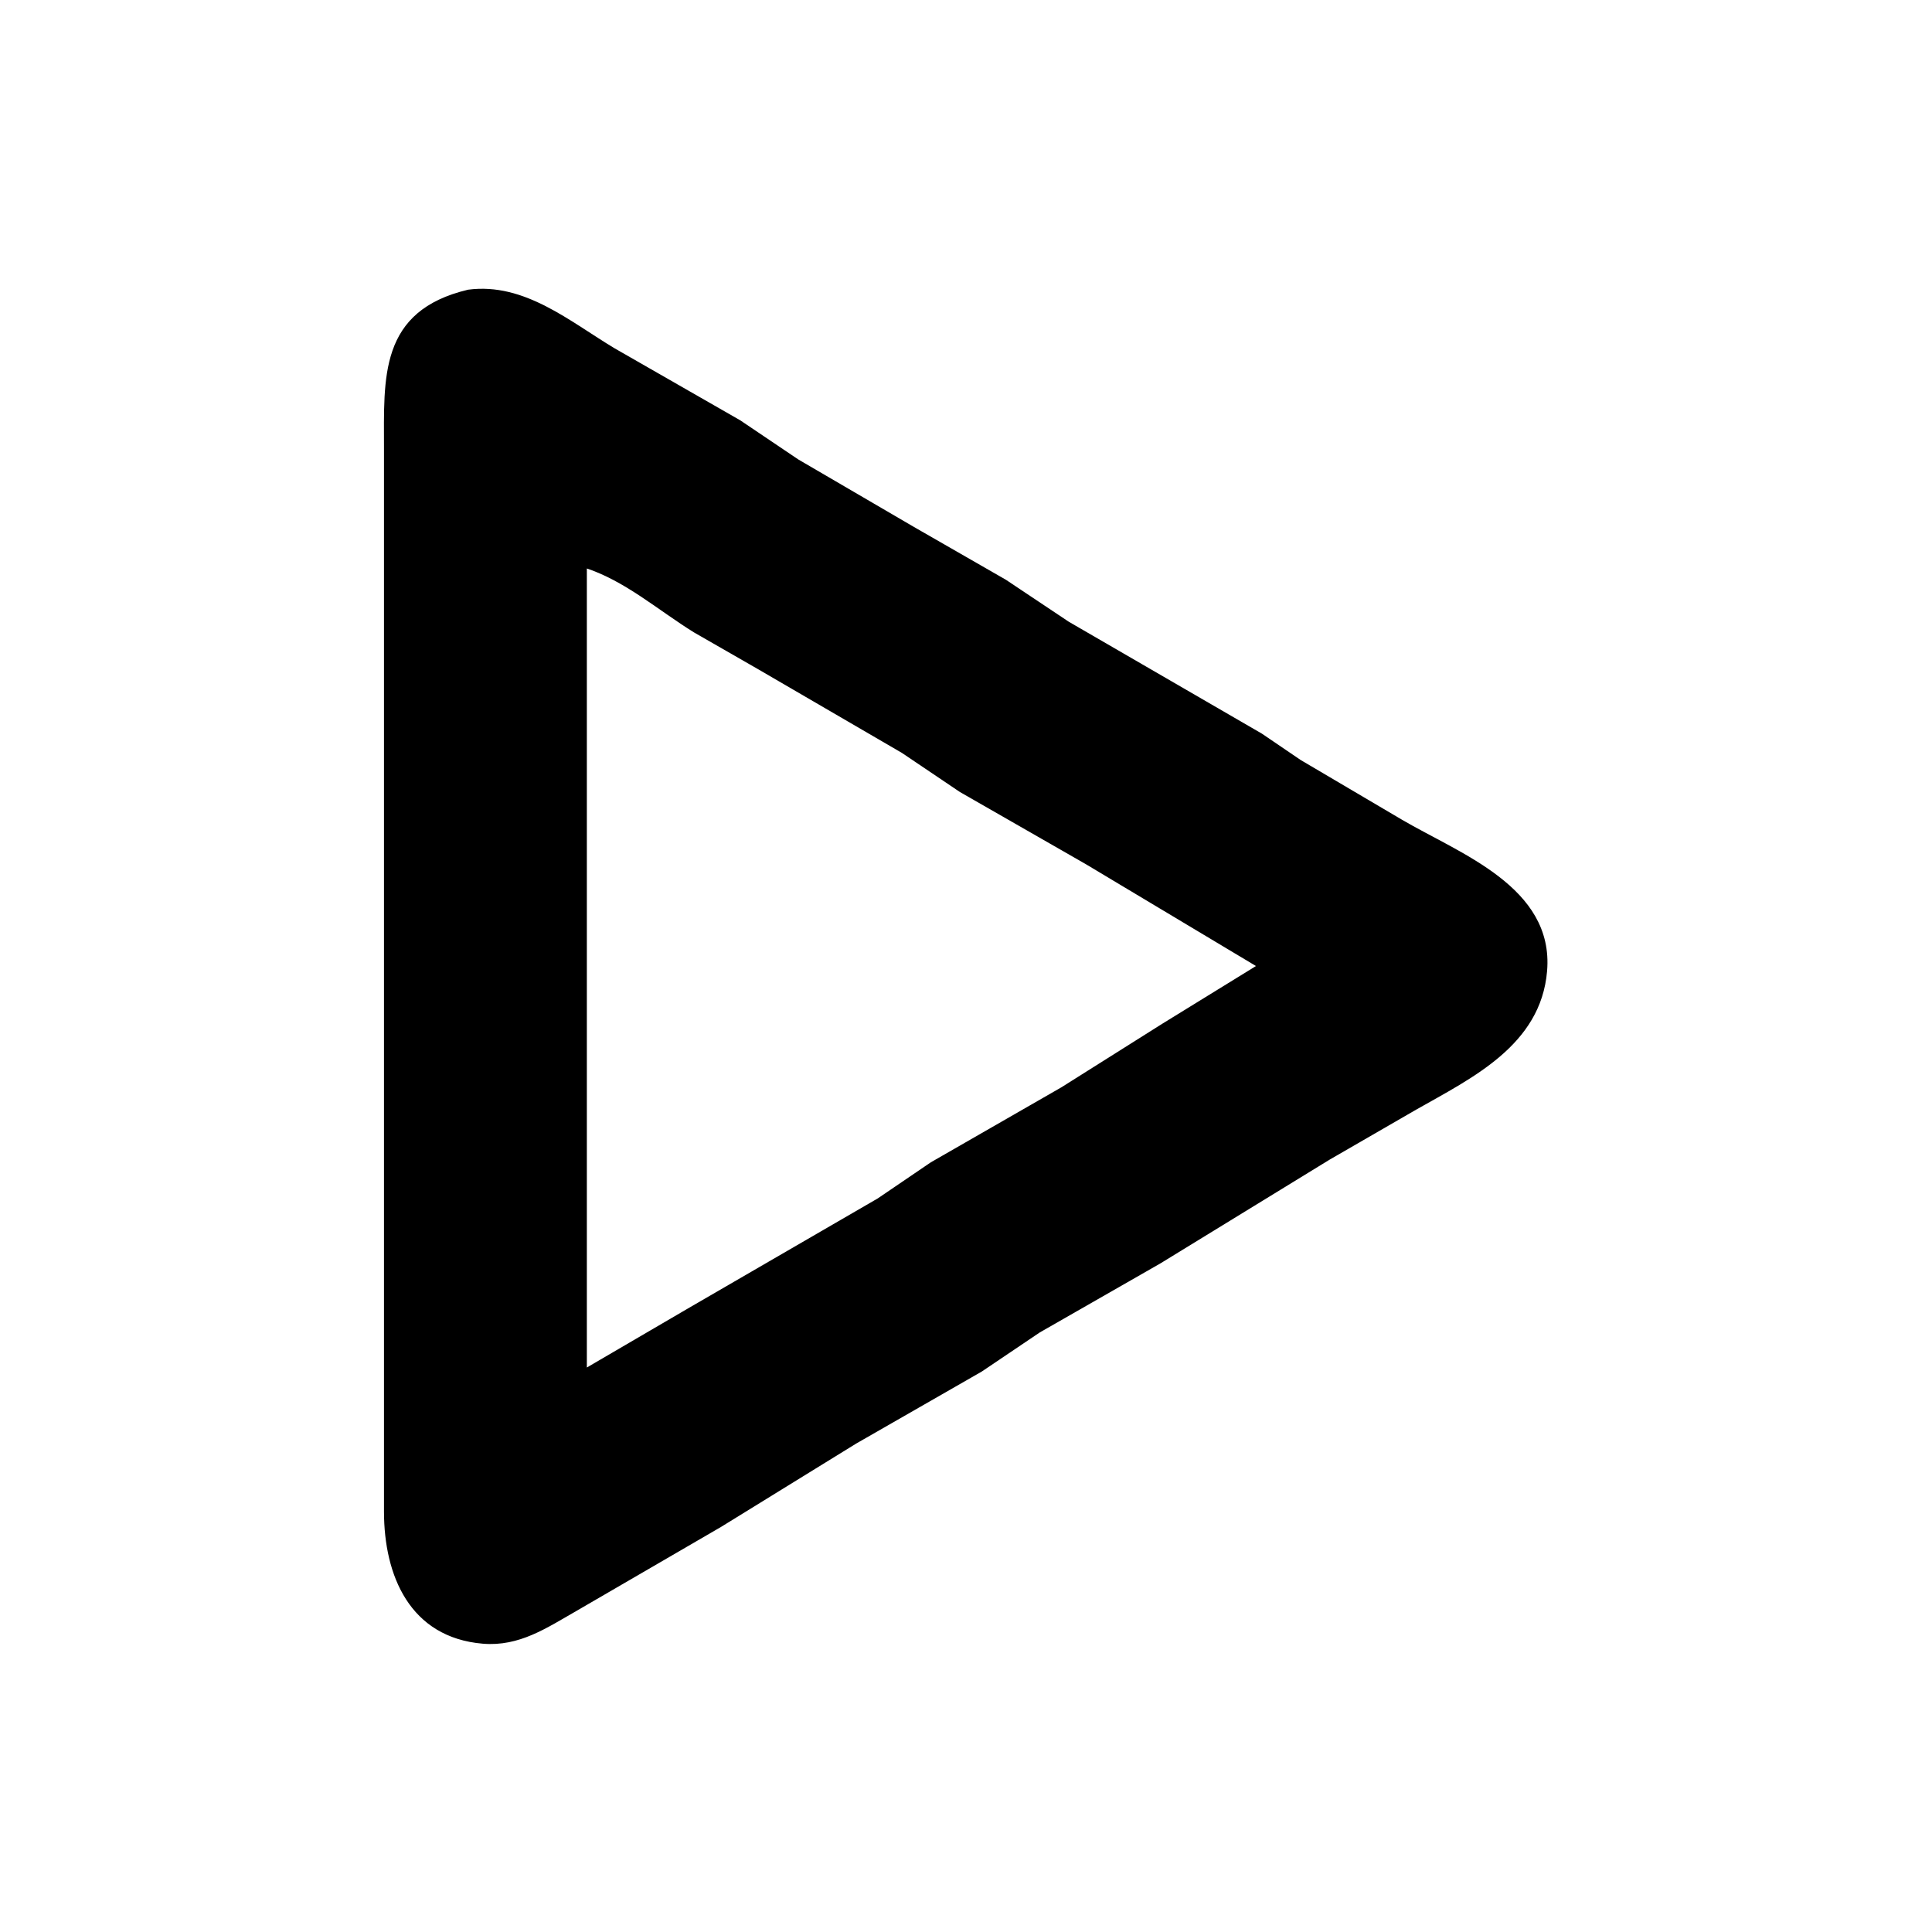
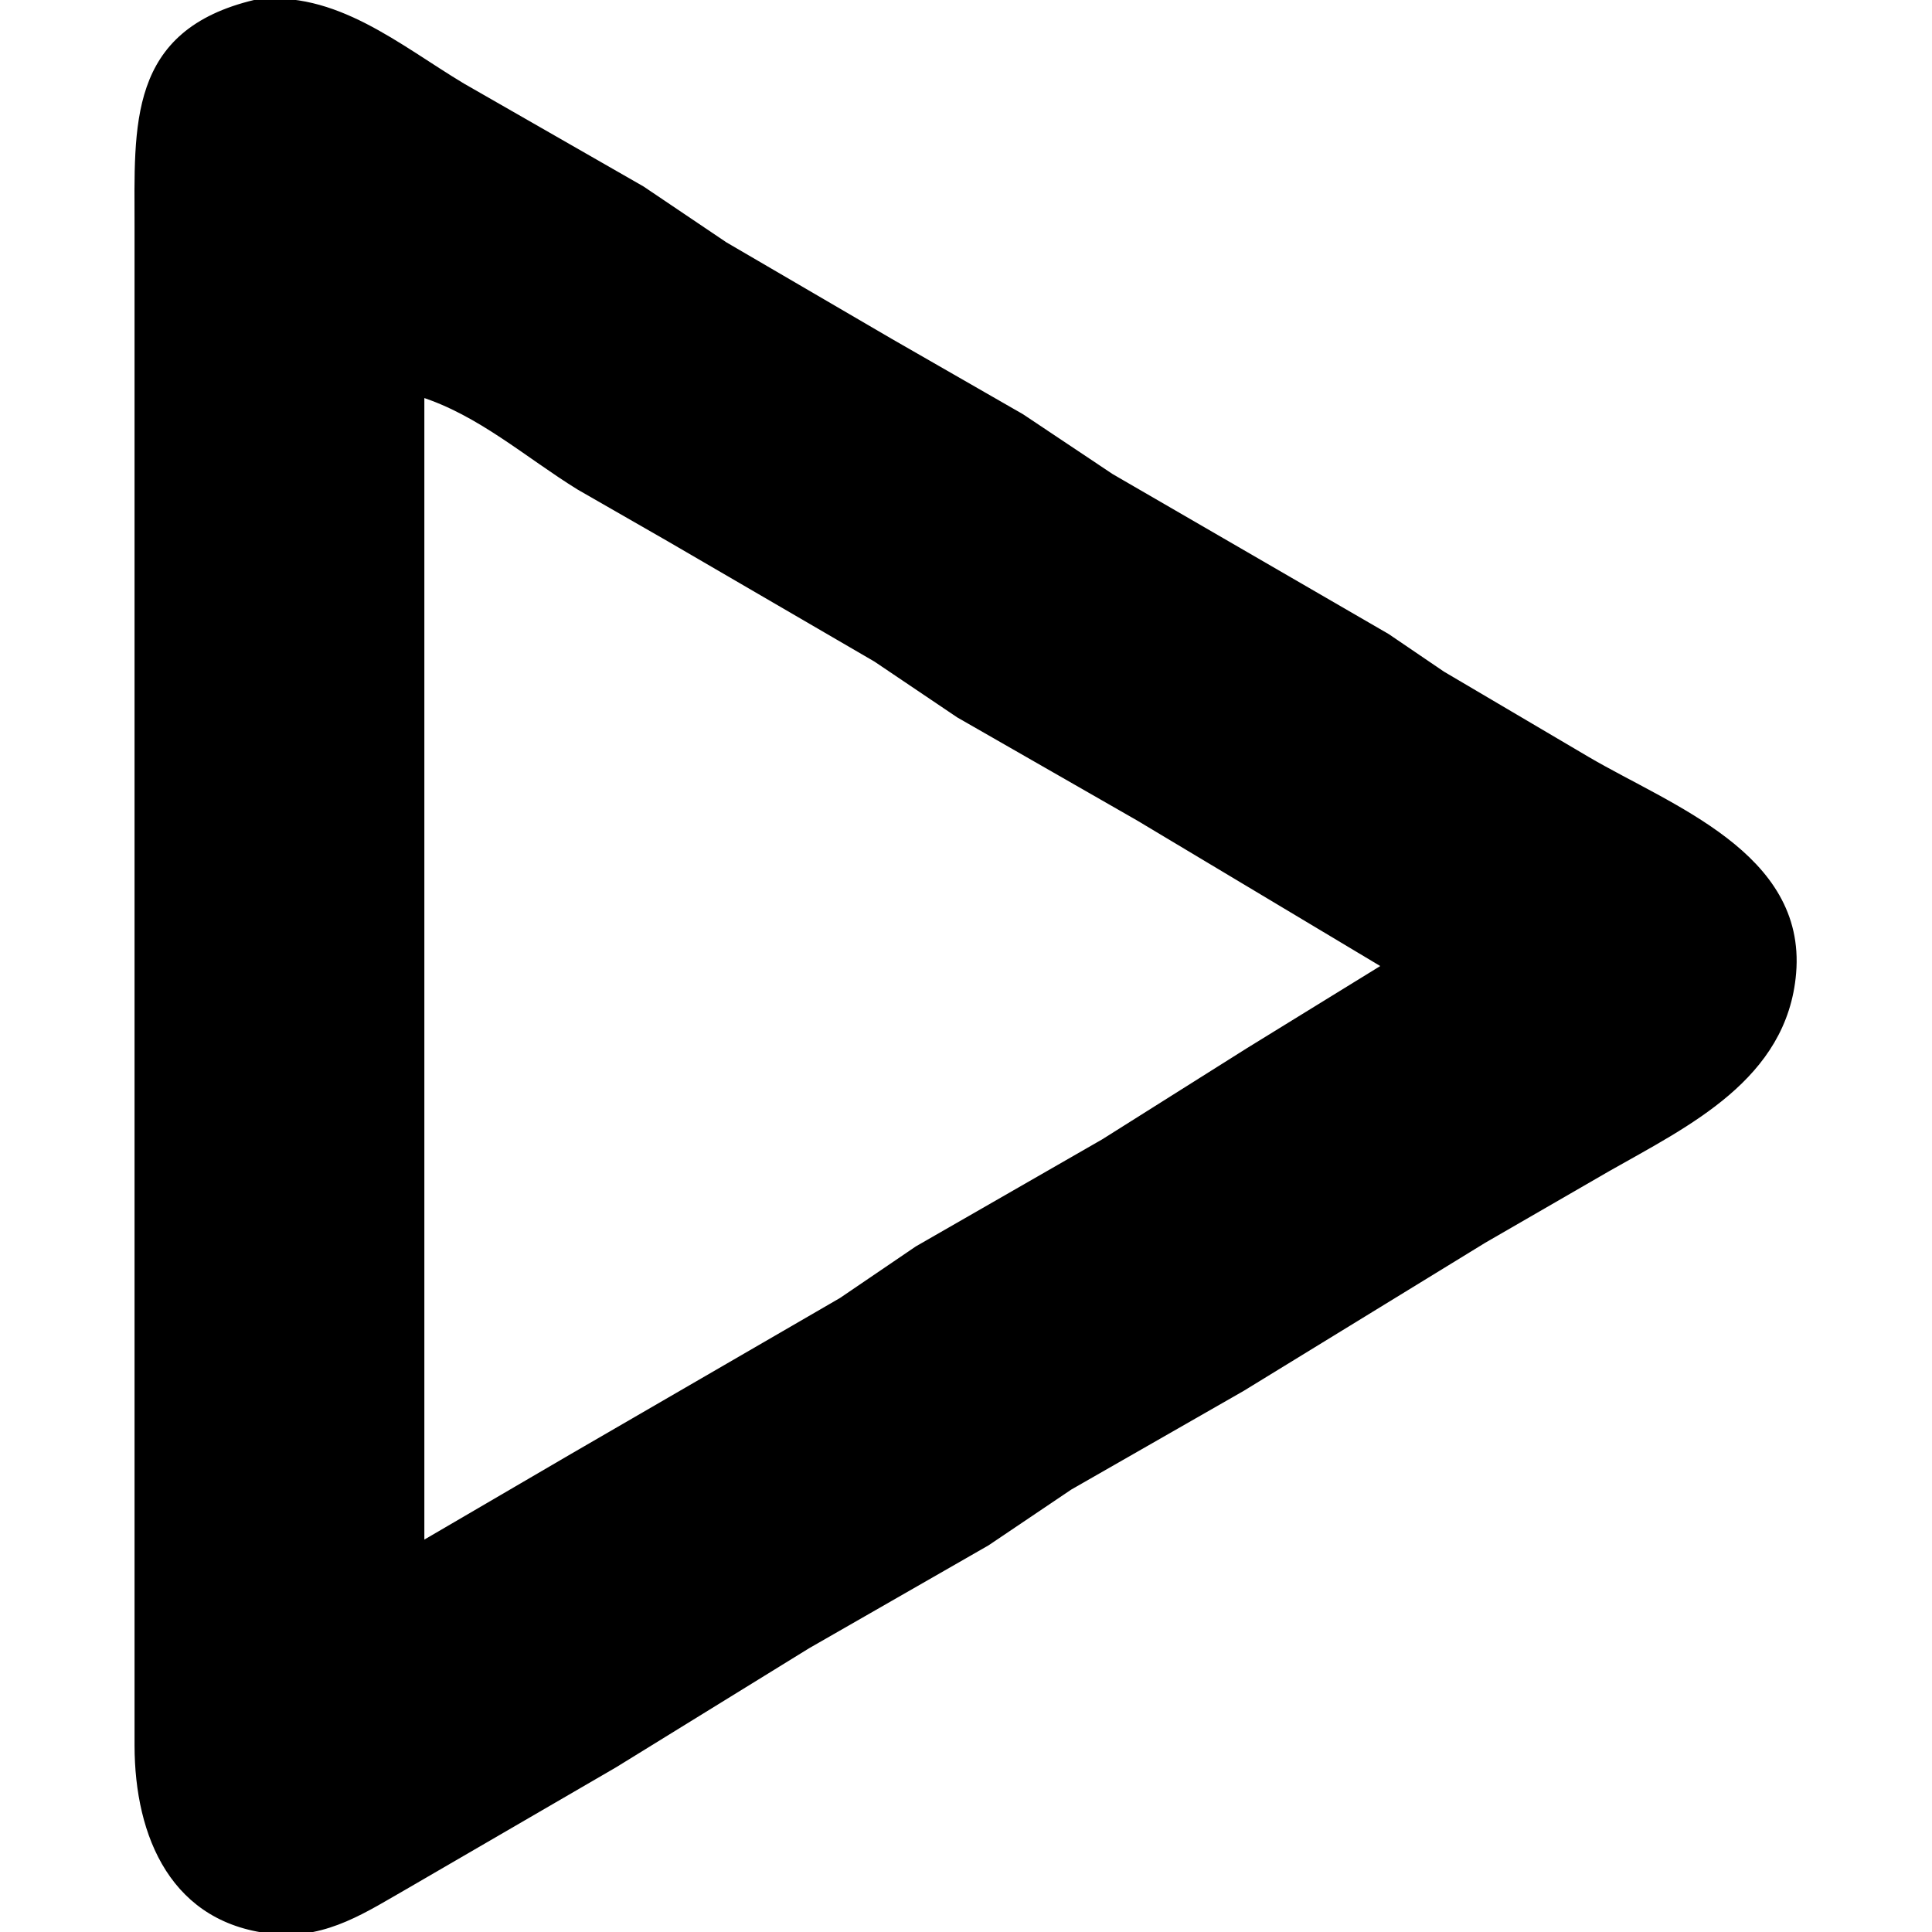
- <svg xmlns="http://www.w3.org/2000/svg" width="5.556in" height="5.556in" viewBox="0 0 400 400">
-   <path id="Selection" fill="currentColor" stroke="currentColor" stroke-width="1" d="M 127.00,72.55            C 127.00,72.55 153.00,87.45 153.00,87.45              153.00,87.45 165.00,95.54 165.00,95.54              165.00,95.54 189.00,109.55 189.00,109.55              189.00,109.55 208.00,120.46 208.00,120.46              208.00,120.46 221.00,129.14 221.00,129.14              221.00,129.14 261.00,152.32 261.00,152.32              261.00,152.32 269.00,157.76 269.00,157.76              269.00,157.76 290.00,170.14 290.00,170.14              302.03,177.19 321.24,183.98 319.81,201.00              318.55,216.07 304.53,222.73 293.00,229.28              293.00,229.28 275.00,239.68 275.00,239.68              275.00,239.68 240.00,261.14 240.00,261.14              240.00,261.14 215.00,275.45 215.00,275.45              215.00,275.45 203.00,283.54 203.00,283.54              203.00,283.54 177.00,298.45 177.00,298.45              177.00,298.45 149.00,315.72 149.00,315.72              149.00,315.72 119.00,333.15 119.00,333.15              112.92,336.62 107.37,340.43 100.00,339.81              85.23,338.57 80.02,326.03 80.00,313.00              80.00,313.00 80.00,122.00 80.00,122.00              80.00,122.00 80.00,93.00 80.00,93.00              80.00,78.12 78.94,64.77 97.00,60.47              108.44,58.97 117.72,66.99 127.00,72.55 Z            M 225.00,178.45            C 225.00,178.45 199.00,163.55 199.00,163.55              199.00,163.55 187.00,155.46 187.00,155.46              187.00,155.46 157.00,138.00 157.00,138.00              157.00,138.00 144.00,130.54 144.00,130.54              136.45,125.88 129.60,119.72 121.00,117.00              121.00,117.00 121.00,284.00 121.00,284.00              121.00,284.00 143.00,271.15 143.00,271.15              143.00,271.15 182.00,248.54 182.00,248.54              182.00,248.54 193.00,241.06 193.00,241.06              193.00,241.06 220.00,225.55 220.00,225.55              220.00,225.55 241.00,212.32 241.00,212.32              241.00,212.32 261.00,200.00 261.00,200.00              261.00,200.00 225.00,178.45 225.00,178.45 Z" />
+ <svg xmlns="http://www.w3.org/2000/svg" width="3.889in" height="3.889in" viewBox="0 0 280 280">
+   <path id="Selection" fill="currentColor" stroke="currentColor" stroke-width="1" d="M 67.00,12.55            C 67.00,12.55 93.00,27.45 93.00,27.45              93.00,27.45 105.00,35.54 105.00,35.54              105.00,35.54 129.00,49.55 129.00,49.55              129.00,49.55 148.00,60.46 148.00,60.46              148.00,60.46 161.00,69.14 161.00,69.14              161.00,69.14 201.00,92.32 201.00,92.32              201.00,92.32 209.00,97.76 209.00,97.76              209.00,97.76 230.00,110.14 230.00,110.14              242.03,117.19 261.24,123.98 259.81,141.00              258.55,156.07 244.53,162.73 233.00,169.28              233.00,169.28 215.00,179.68 215.00,179.68              215.00,179.68 180.00,201.14 180.00,201.14              180.00,201.14 155.00,215.45 155.00,215.45              155.00,215.45 143.00,223.54 143.00,223.54              143.00,223.54 117.00,238.45 117.00,238.45              117.00,238.45 89.00,255.72 89.00,255.72              89.00,255.72 59.00,273.15 59.00,273.15              52.92,276.62 47.37,280.43 40.00,279.81              25.23,278.57 20.02,266.03 20.00,253.00              20.00,253.00 20.00,62.00 20.00,62.00              20.00,62.00 20.00,33.00 20.00,33.00              20.00,18.12 18.94,4.77 37.00,0.47              48.44,-1.03 57.72,6.99 67.00,12.55 Z            M 165.00,118.45            C 165.00,118.45 139.00,103.55 139.00,103.55              139.00,103.55 127.00,95.46 127.00,95.46              127.00,95.46 97.00,78.00 97.00,78.00              97.00,78.00 84.00,70.54 84.00,70.54              76.45,65.88 69.60,59.72 61.00,57.00              61.00,57.00 61.00,224.00 61.00,224.00              61.00,224.00 83.00,211.15 83.00,211.15              83.00,211.15 122.00,188.54 122.00,188.54              122.00,188.54 133.00,181.06 133.00,181.06              133.00,181.06 160.00,165.55 160.00,165.55              160.00,165.55 181.00,152.32 181.00,152.32              181.00,152.32 201.00,140.00 201.00,140.00              201.00,140.00 165.00,118.45 165.00,118.45 Z" />
</svg>
